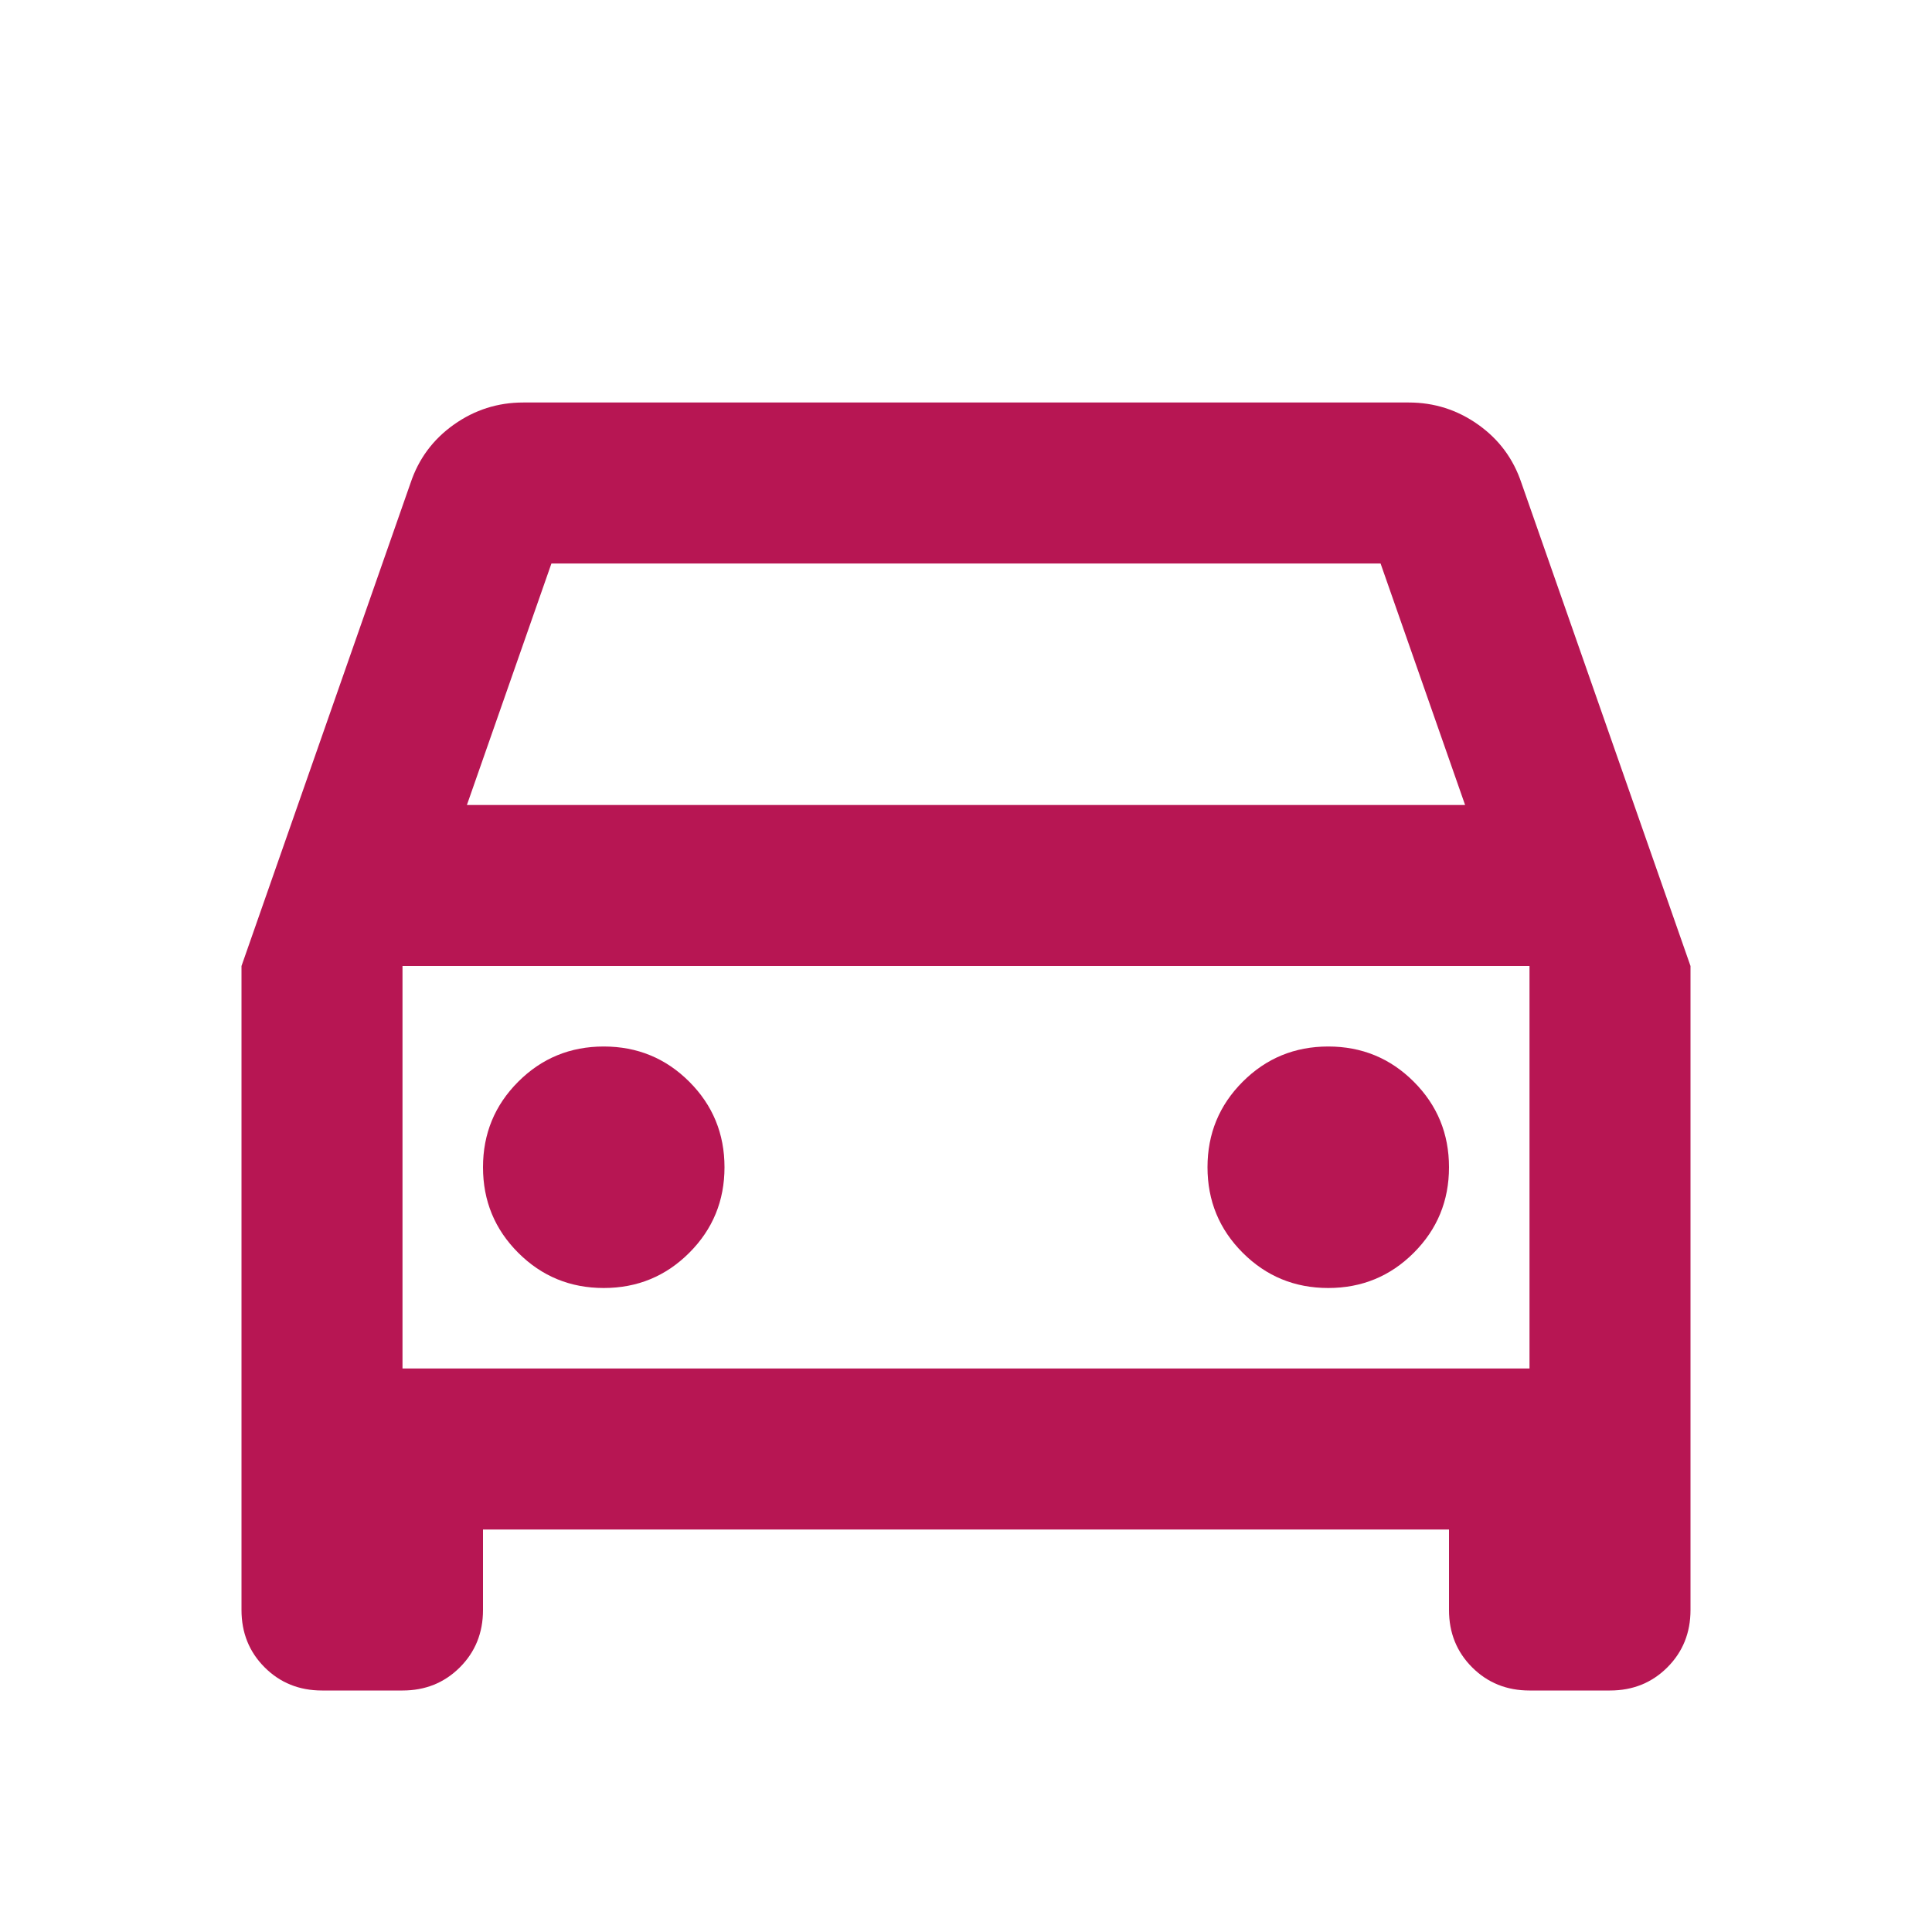
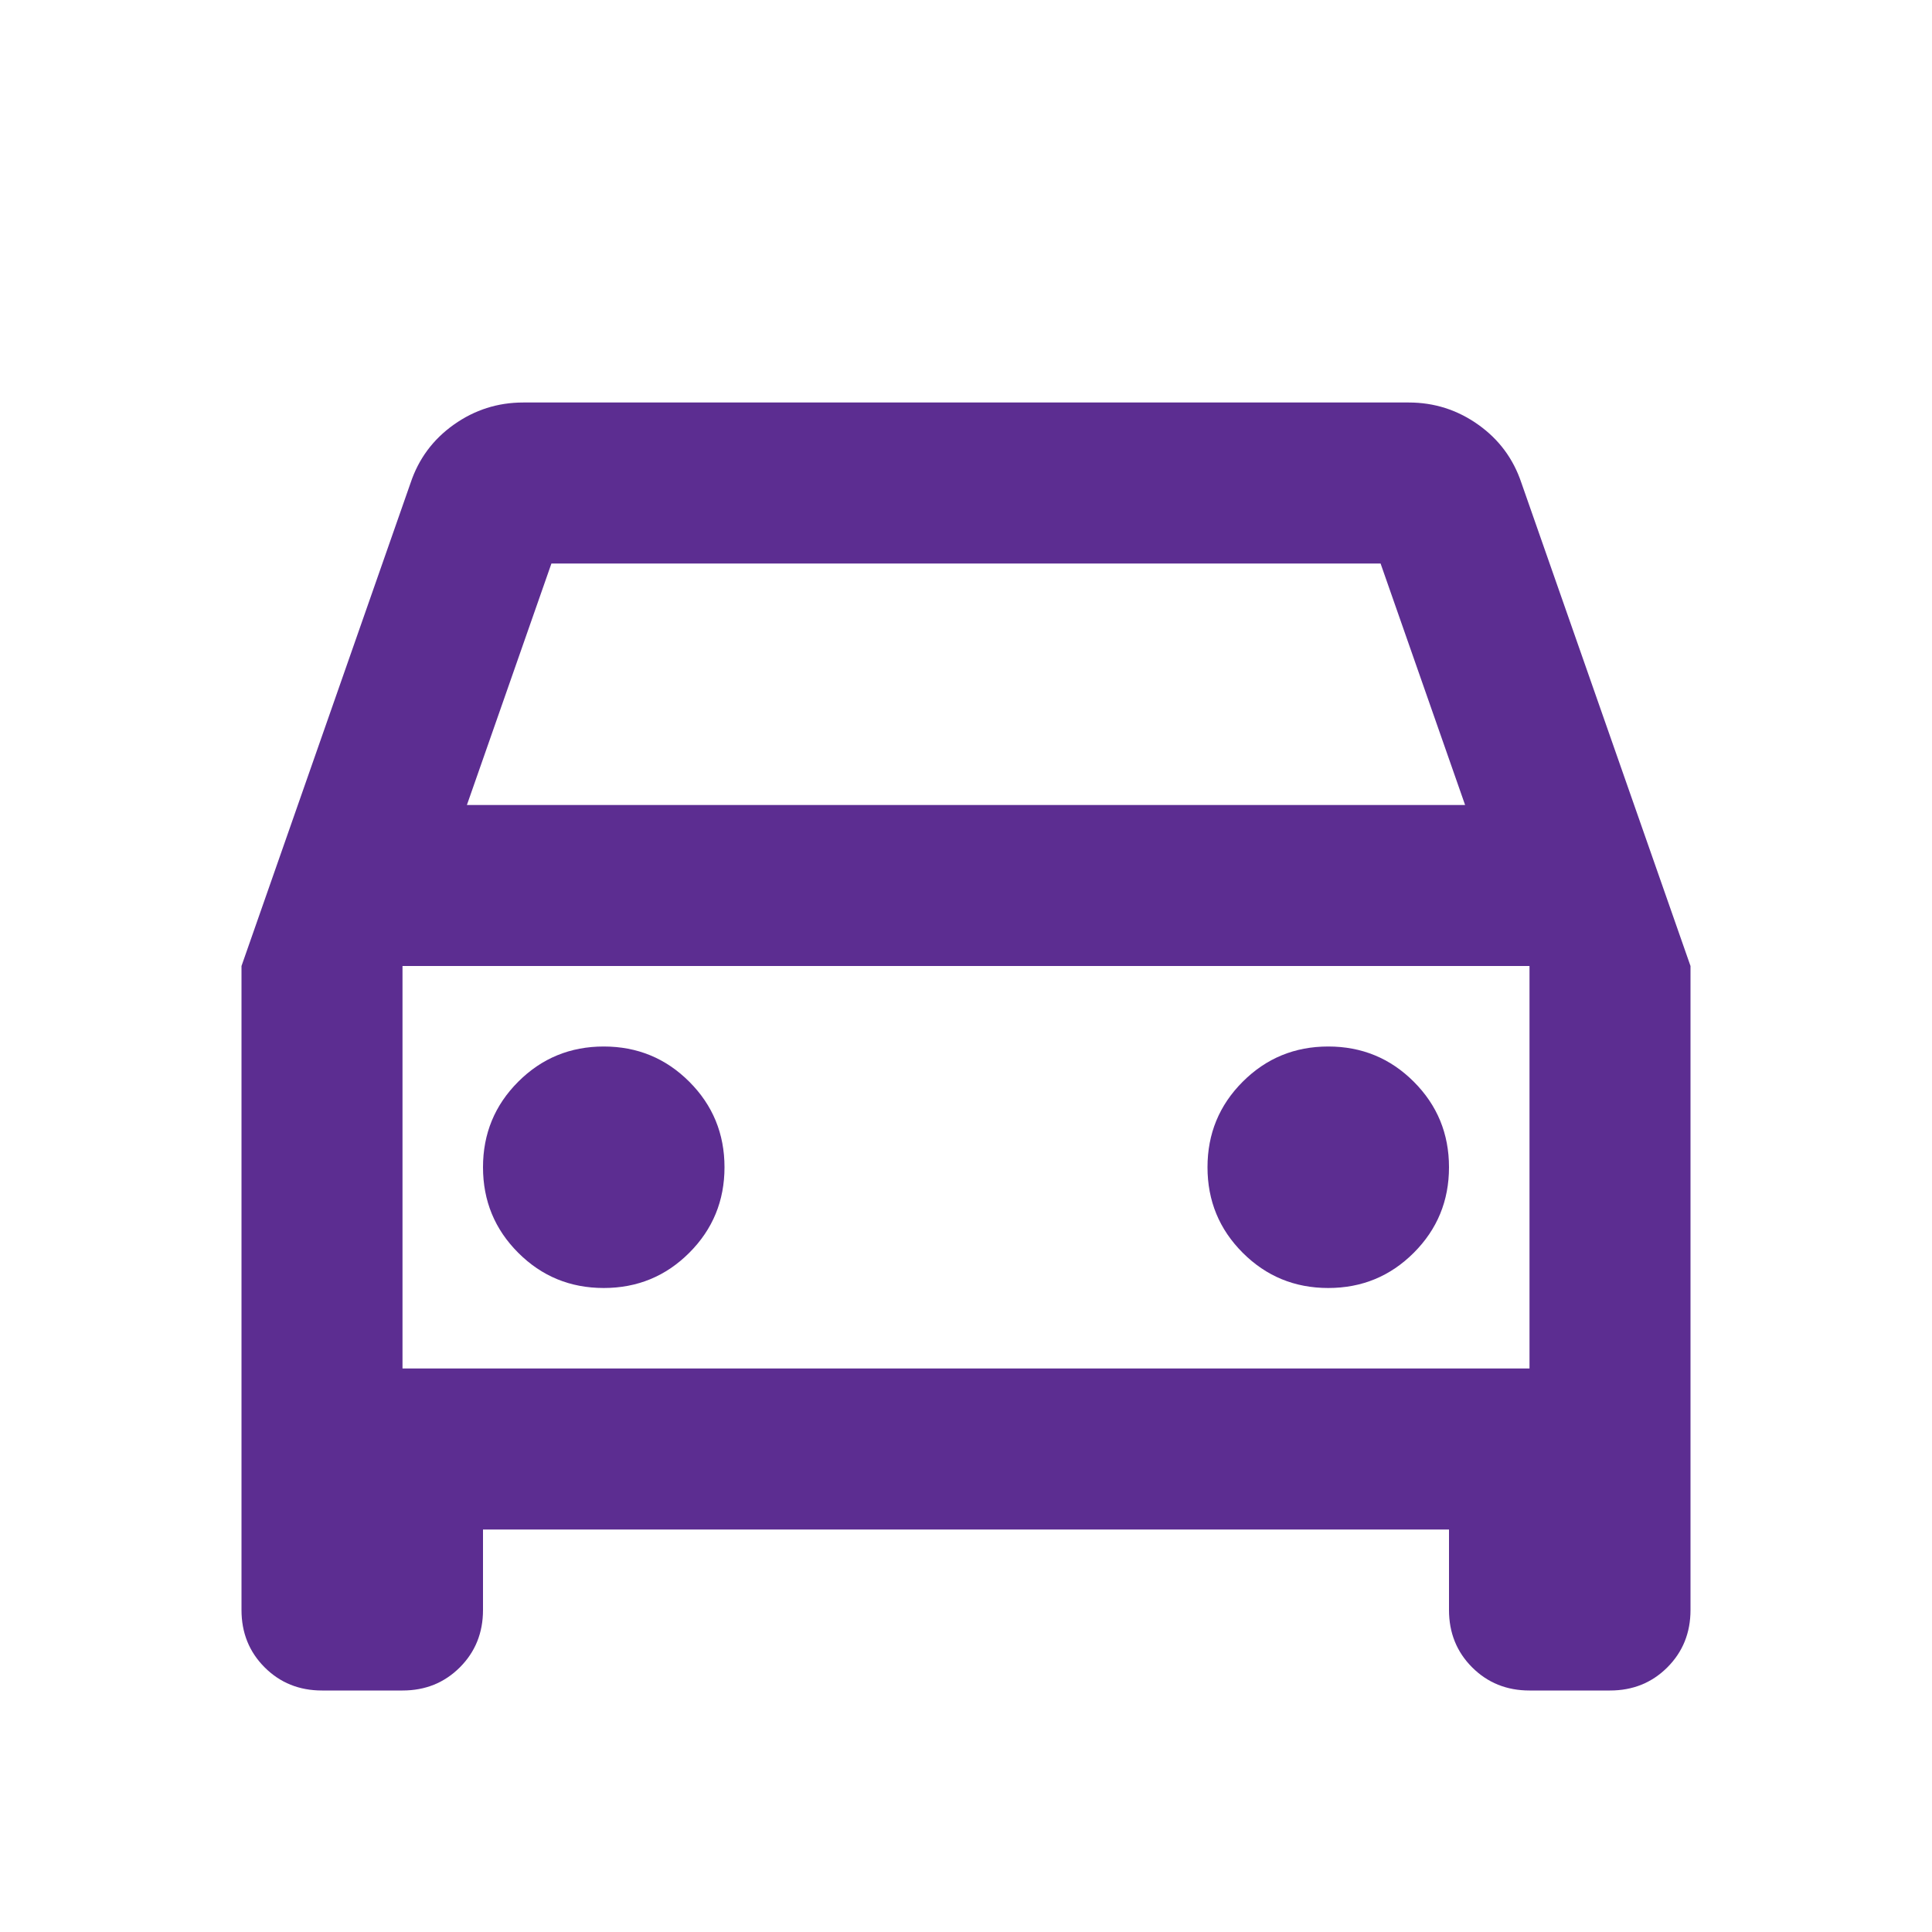
- <svg xmlns="http://www.w3.org/2000/svg" height="24px" viewBox="0 -960 960 960" width="24px" fill="#b71653">
+ <svg xmlns="http://www.w3.org/2000/svg" height="24px" viewBox="0 -960 960 960" width="24px" fill="#5c2d91">
  <path d="M240-200v40q0 17-11.5 28.5T200-120h-40q-17 0-28.5-11.5T120-160v-320l84-240q6-18 21.5-29t34.5-11h440q19 0 34.5 11t21.5 29l84 240v320q0 17-11.5 28.5T800-120h-40q-17 0-28.5-11.5T720-160v-40H240Zm-8-360h496l-42-120H274l-42 120Zm-32 80v200-200Zm100 160q25 0 42.5-17.5T360-380q0-25-17.5-42.5T300-440q-25 0-42.5 17.5T240-380q0 25 17.5 42.5T300-320Zm360 0q25 0 42.5-17.5T720-380q0-25-17.5-42.5T660-440q-25 0-42.5 17.5T600-380q0 25 17.5 42.5T660-320Zm-460 40h560v-200H200v200Z" />
</svg>
